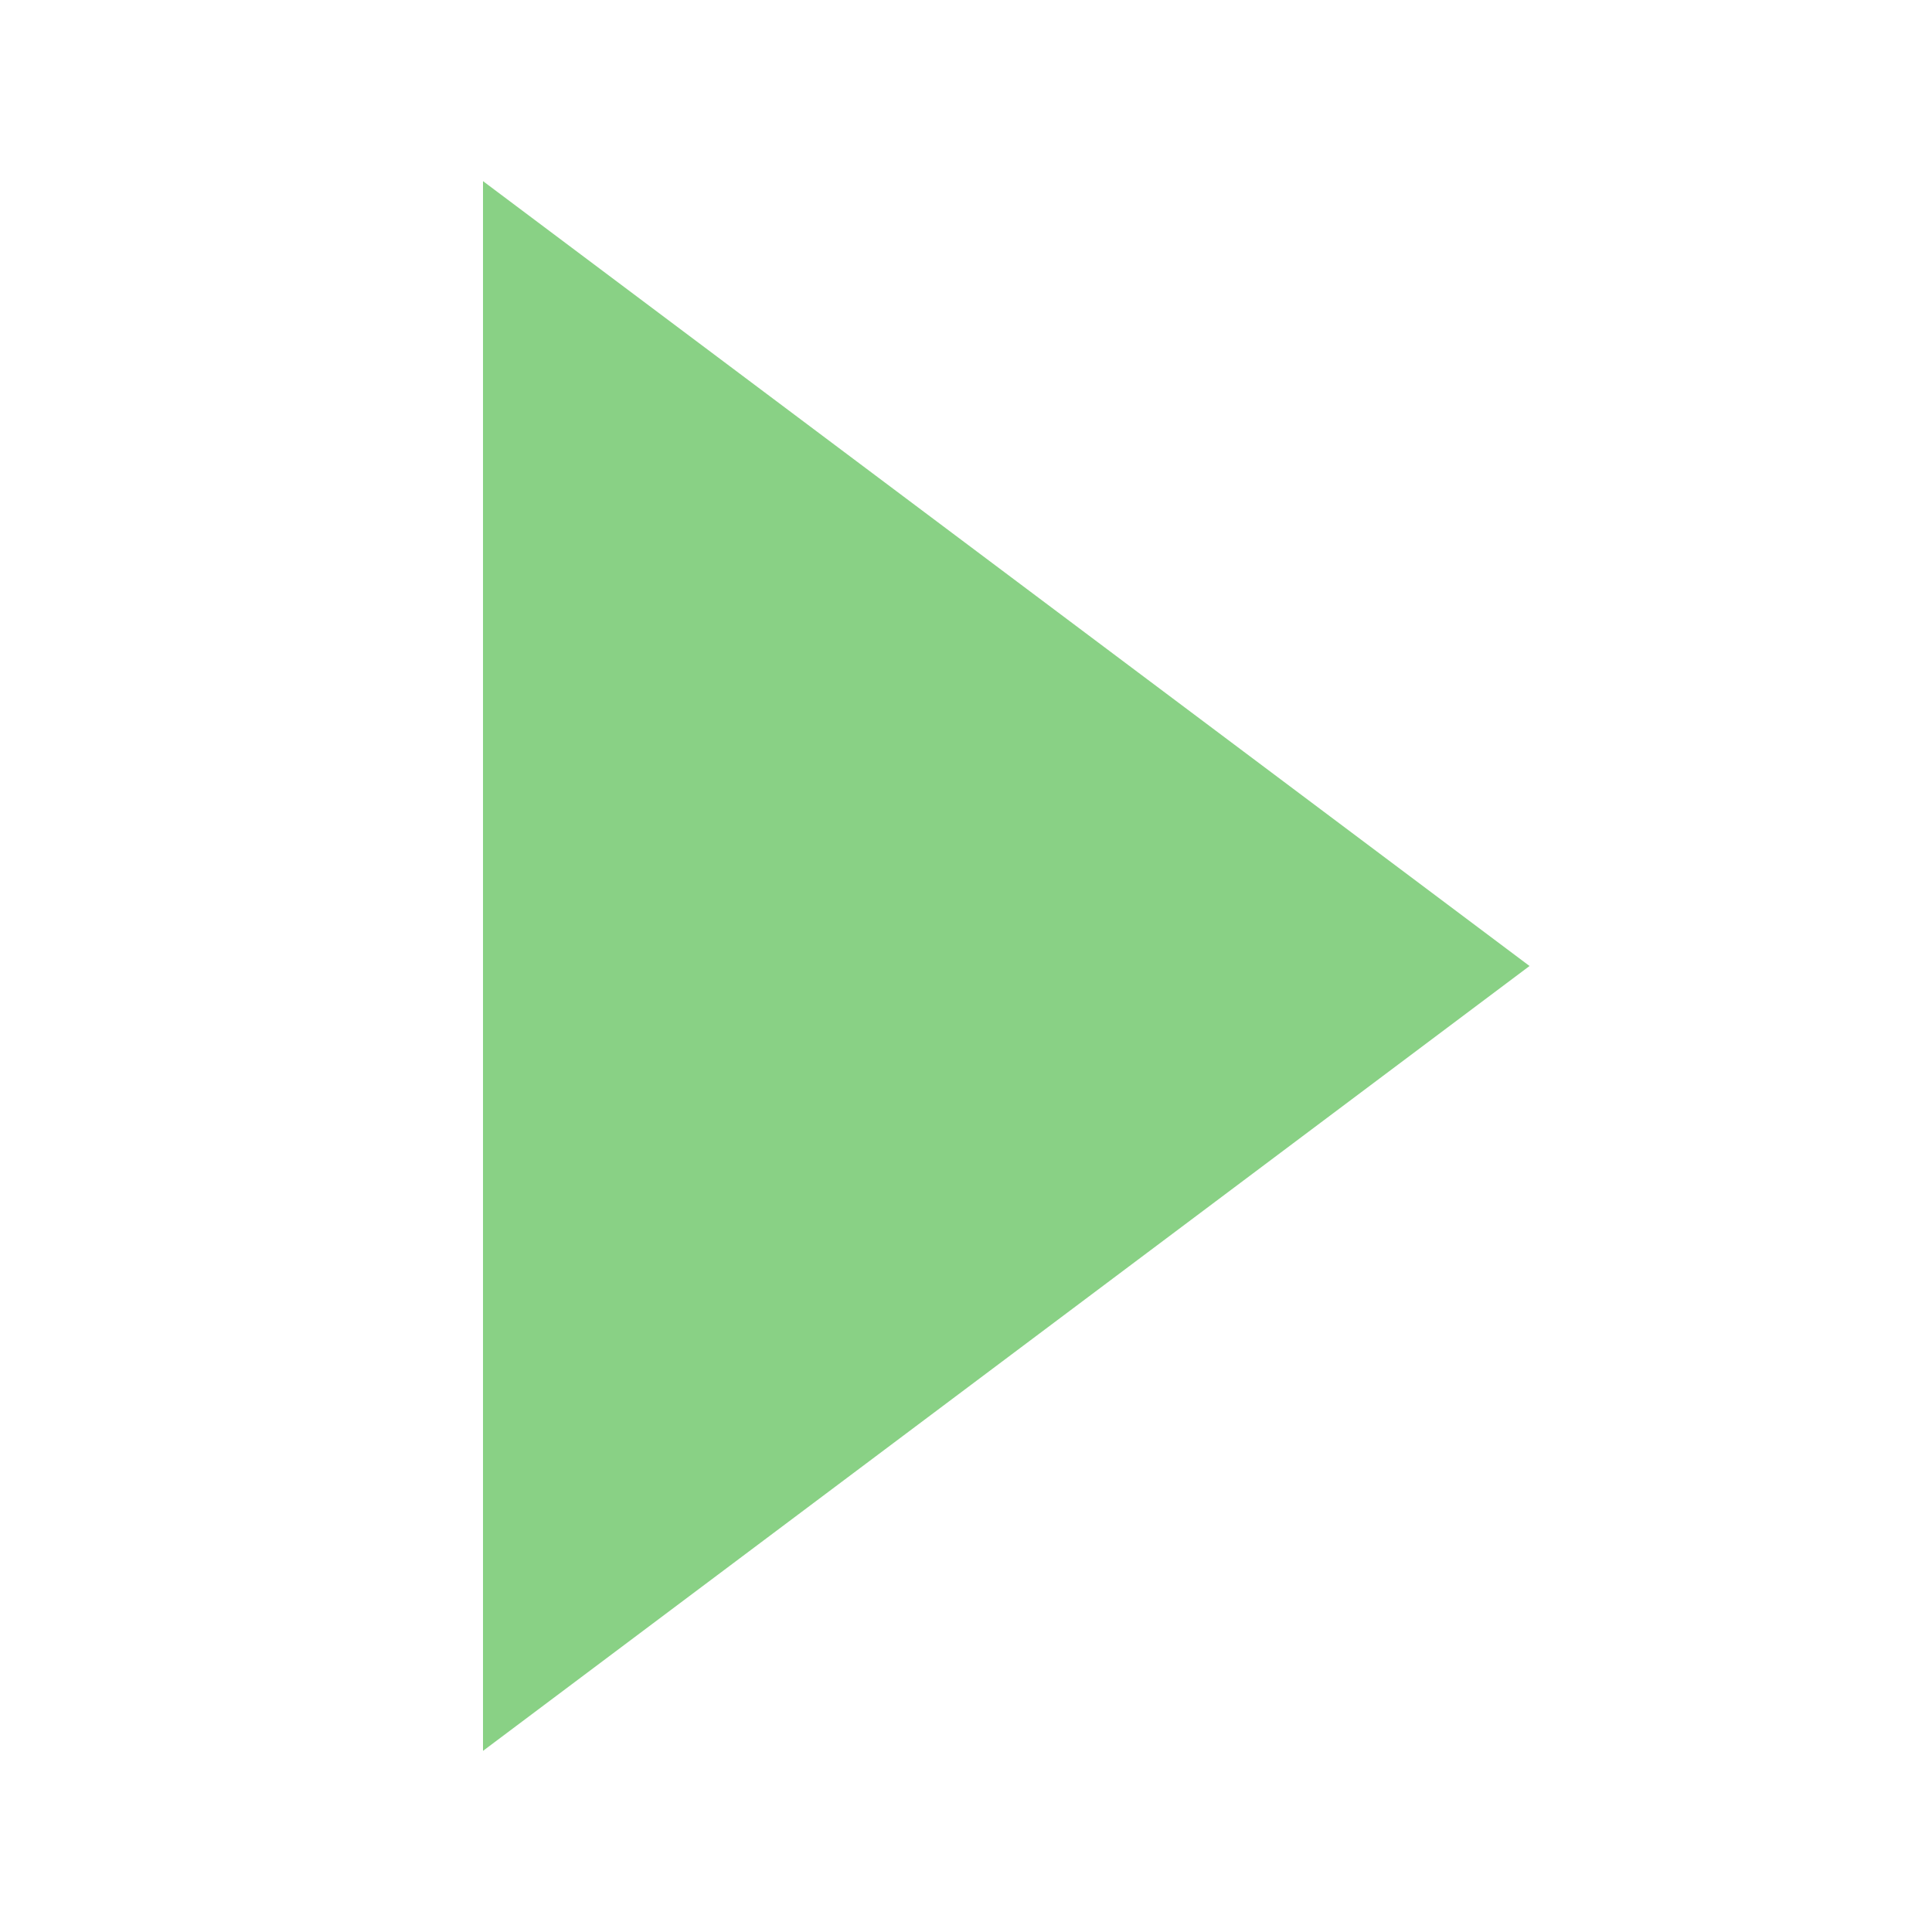
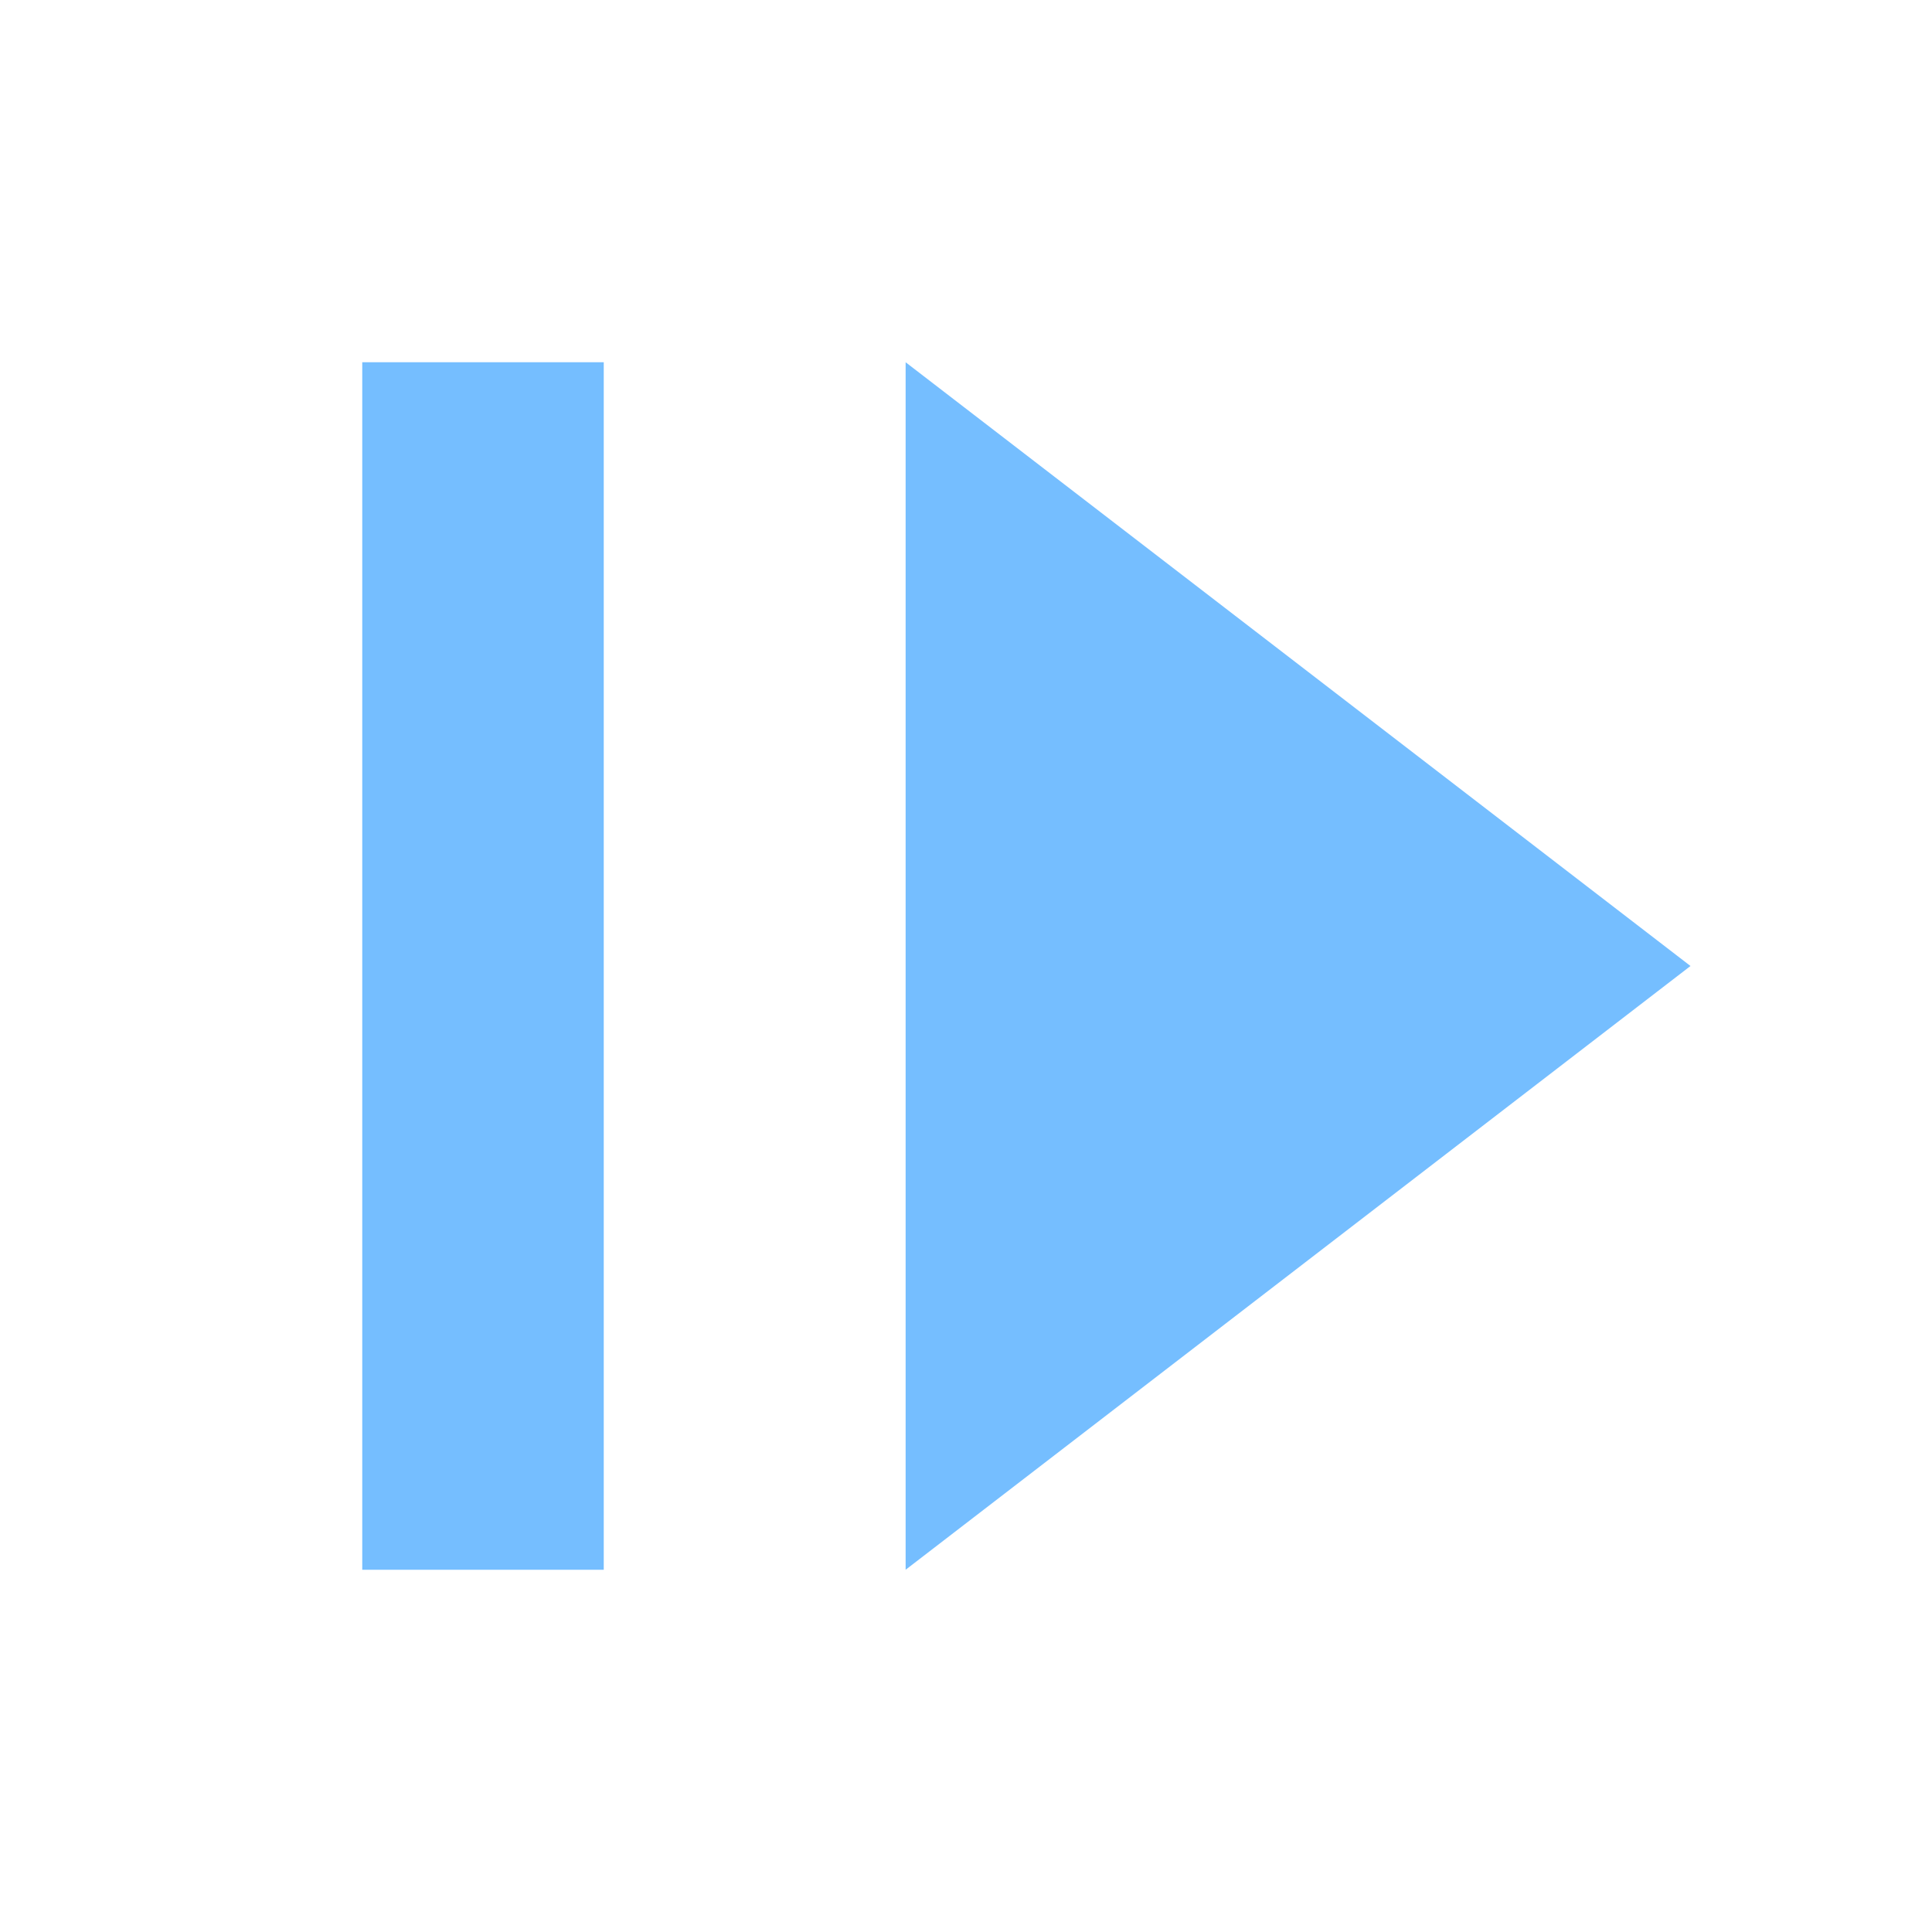
<svg xmlns="http://www.w3.org/2000/svg" viewBox="0 0 16 16">
  <defs>
-     <style>.icon-canvas-transparent,.icon-vs-out{fill:#252526;}.icon-canvas-transparent{opacity:0;}.icon-vs-action-green{fill:#89d185;}</style>
+     <style>.icon-canvas-transparent,.icon-vs-out{fill:#252526;}.icon-canvas-transparent{opacity:0;}.icon-vs-action-blue{fill:#75beff;}</style>
  </defs>
  <g id="canvas">
    <path class="icon-canvas-transparent" d="M16,0V16H0V0Z" />
  </g>
  <g id="outline" style="display: none;">
-     <path class="icon-vs-out" d="M14.334,8,3.667,16H3V0h.667Z" />
+     <path class="icon-vs-out" d="M15.64,8l-7.8,6H2V2H7.84Z" />
  </g>
  <g id="iconBg">
-     <path class="icon-vs-action-green" d="M4,1.5v13L12.667,8,4,1.5Z" />
+     <path class="icon-vs-action-blue" d="M3,3H5V13H3ZM7.5,3V13L14,8Z" />
  </g>
</svg>
